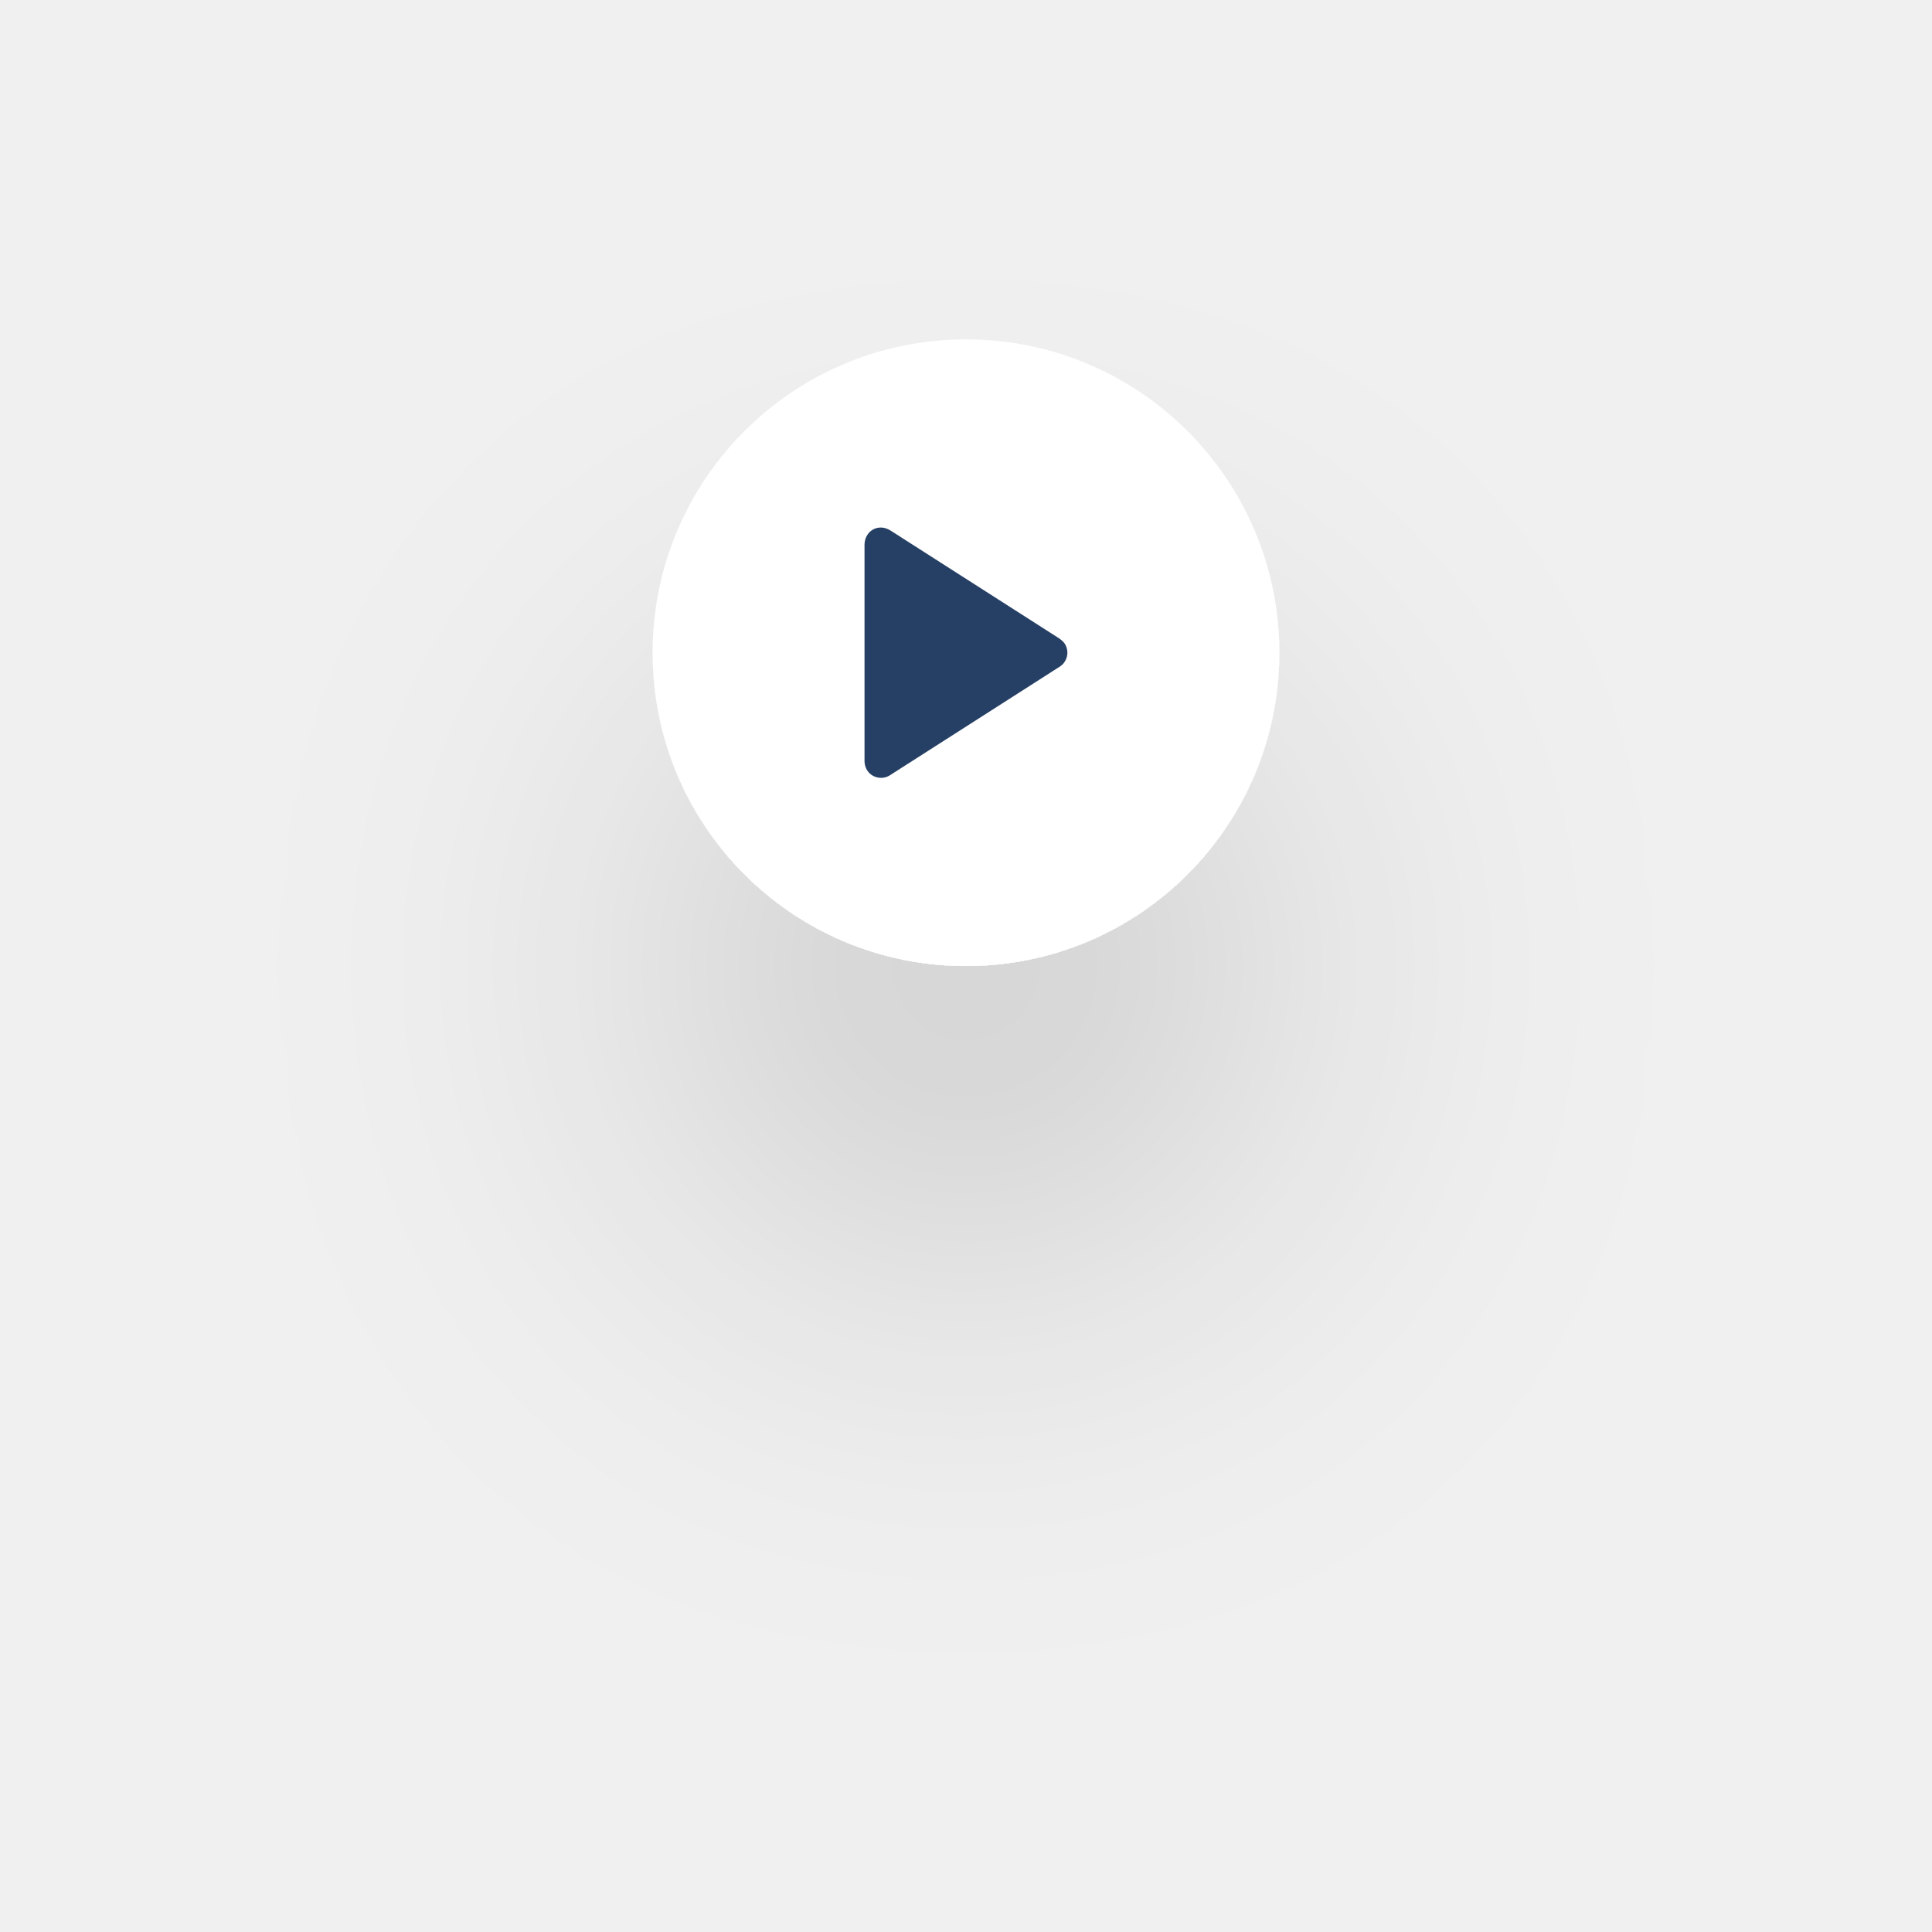
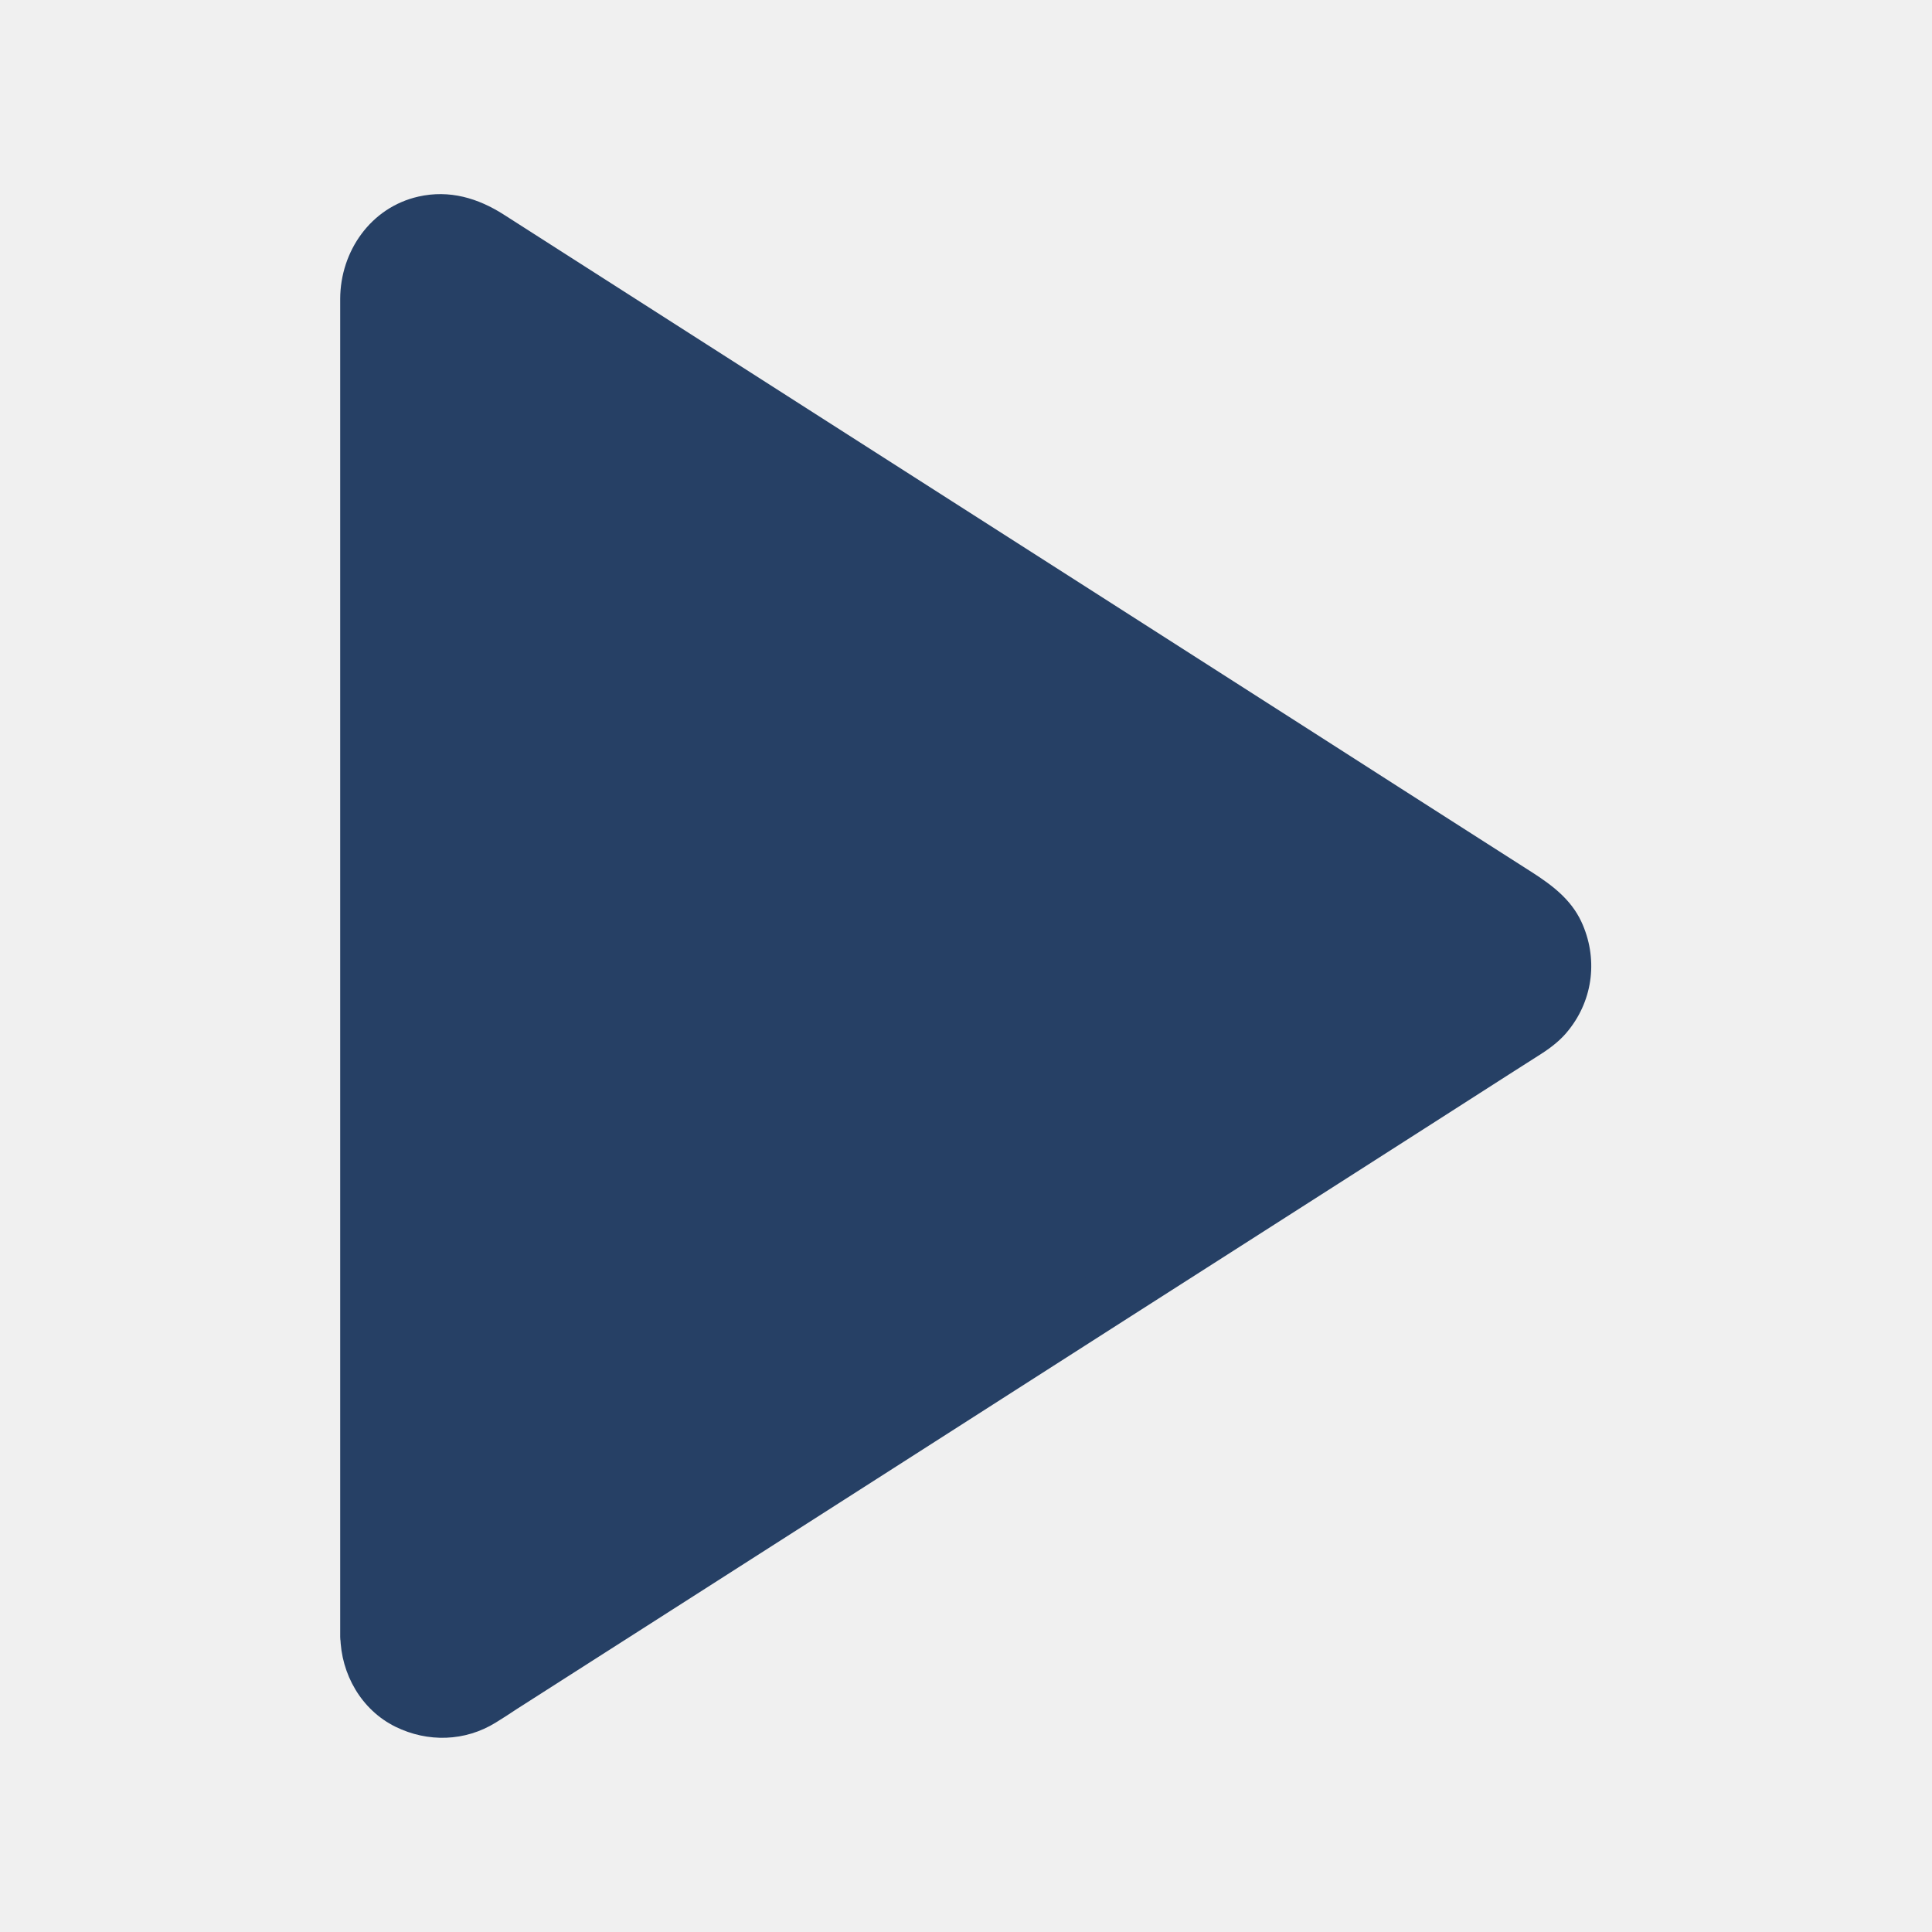
- <svg xmlns="http://www.w3.org/2000/svg" width="148" height="148" viewBox="0 0 148 148" fill="none">
-   <g filter="url(#filter0_d_534_59)">
-     <circle cx="74" cy="50" r="24" fill="white" />
-   </g>
-   <path d="M66.58 58.33V41.67C66.58 40.951 67.374 40.517 67.979 40.904L81.001 49.234C81.561 49.592 81.561 50.408 81.001 50.766L67.979 59.096C67.374 59.483 66.58 59.049 66.58 58.33Z" fill="#264065" />
-   <path d="M66.931 58.33C66.931 58.002 66.931 57.671 66.931 57.343C66.931 56.506 66.931 55.669 66.931 54.833C66.931 53.696 66.931 52.559 66.931 51.425C66.931 50.206 66.931 48.987 66.931 47.766C66.931 46.679 66.931 45.591 66.931 44.502C66.931 43.759 66.931 43.018 66.931 42.275C66.931 42.102 66.931 41.926 66.931 41.752C66.931 41.727 66.931 41.698 66.931 41.673C66.931 41.661 66.931 41.656 66.931 41.64C66.931 41.619 66.934 41.6 66.936 41.579C66.931 41.654 66.934 41.591 66.938 41.569C66.95 41.527 66.962 41.485 66.973 41.445C66.95 41.516 66.966 41.457 66.978 41.438C66.995 41.41 67.009 41.382 67.027 41.354C67.037 41.337 67.048 41.323 67.058 41.309C67.016 41.368 67.044 41.328 67.055 41.316C67.088 41.284 67.119 41.253 67.154 41.223C67.098 41.272 67.14 41.232 67.159 41.22C67.177 41.209 67.196 41.197 67.217 41.185C67.234 41.176 67.25 41.169 67.266 41.159C67.334 41.122 67.215 41.173 67.283 41.152C67.327 41.141 67.37 41.127 67.414 41.117C67.494 41.096 67.367 41.11 67.416 41.117C67.438 41.12 67.463 41.115 67.484 41.115C67.503 41.115 67.522 41.115 67.541 41.117C67.545 41.117 67.632 41.134 67.578 41.12C67.522 41.105 67.613 41.129 67.616 41.129C67.644 41.136 67.672 41.145 67.698 41.155C67.759 41.173 67.709 41.159 67.695 41.152C67.723 41.166 67.749 41.181 67.775 41.194C67.784 41.199 67.794 41.206 67.801 41.211C67.803 41.213 67.805 41.213 67.808 41.216C67.841 41.237 67.876 41.258 67.909 41.279C68.084 41.391 68.258 41.502 68.434 41.614C69.116 42.05 69.8 42.488 70.482 42.924C71.443 43.541 72.406 44.155 73.367 44.771C74.387 45.423 75.406 46.077 76.428 46.728C77.307 47.291 78.184 47.851 79.062 48.413C79.585 48.748 80.108 49.084 80.633 49.416C80.684 49.449 80.734 49.482 80.785 49.513C80.797 49.52 80.809 49.526 80.82 49.534C80.823 49.534 80.825 49.536 80.825 49.536C80.841 49.548 80.86 49.559 80.877 49.571C80.823 49.529 80.874 49.571 80.886 49.583C80.909 49.609 80.933 49.632 80.956 49.656C80.97 49.669 80.984 49.707 80.954 49.653C80.963 49.669 80.975 49.684 80.984 49.7C80.998 49.723 81.01 49.749 81.024 49.775C81.034 49.794 81.041 49.834 81.022 49.768C81.036 49.812 81.05 49.855 81.062 49.901C81.066 49.92 81.069 49.937 81.071 49.956C81.057 49.866 81.069 49.951 81.069 49.972C81.069 49.998 81.057 50.136 81.071 50.042C81.064 50.087 81.055 50.134 81.041 50.176C81.036 50.194 81.029 50.211 81.022 50.227C81.045 50.155 81.029 50.213 81.017 50.232C81.005 50.253 80.996 50.274 80.982 50.293C80.975 50.302 80.921 50.377 80.97 50.314C80.94 50.352 80.905 50.384 80.87 50.419C80.86 50.429 80.818 50.462 80.87 50.422C80.851 50.436 80.839 50.443 80.818 50.457C80.816 50.457 80.816 50.459 80.813 50.459C80.804 50.466 80.792 50.473 80.783 50.478C80.384 50.734 79.986 50.987 79.588 51.242C78.784 51.755 77.98 52.271 77.176 52.784C76.166 53.429 75.158 54.076 74.148 54.72C73.156 55.355 72.162 55.991 71.171 56.626C70.395 57.123 69.62 57.62 68.844 58.114C68.497 58.337 68.152 58.562 67.803 58.78C67.766 58.803 67.728 58.824 67.688 58.845C67.747 58.815 67.705 58.838 67.691 58.843C67.667 58.85 67.644 58.857 67.62 58.864C67.597 58.871 67.573 58.873 67.55 58.88C67.613 58.862 67.585 58.878 67.559 58.878C67.513 58.88 67.468 58.88 67.421 58.878C67.356 58.876 67.419 58.878 67.433 58.88C67.407 58.876 67.379 58.871 67.353 58.864C67.33 58.859 67.229 58.822 67.266 58.838C67.304 58.855 67.206 58.806 67.187 58.794C67.168 58.782 67.149 58.766 67.13 58.756C67.086 58.735 67.184 58.81 67.126 58.752C67.093 58.719 67.06 58.688 67.03 58.653C67.079 58.707 67.02 58.637 67.004 58.613C66.99 58.59 66.978 58.564 66.964 58.541C66.955 58.522 66.95 58.484 66.966 58.548C66.955 58.501 66.938 58.456 66.927 58.409C66.922 58.391 66.924 58.346 66.927 58.414C66.934 58.391 66.931 58.36 66.931 58.33C66.929 58.147 66.772 57.969 66.58 57.978C66.392 57.987 66.226 58.133 66.228 58.33C66.235 58.794 66.488 59.241 66.912 59.45C67.313 59.647 67.777 59.635 68.159 59.398C68.246 59.344 68.333 59.288 68.417 59.232C68.987 58.869 69.556 58.503 70.126 58.14C71.042 57.554 71.959 56.968 72.875 56.382C73.913 55.716 74.954 55.053 75.992 54.388C76.939 53.783 77.886 53.176 78.833 52.571C79.47 52.163 80.11 51.755 80.748 51.345C80.881 51.261 81.015 51.174 81.148 51.09C81.275 51.008 81.394 50.914 81.488 50.794C81.795 50.408 81.852 49.895 81.643 49.447C81.514 49.173 81.284 48.999 81.041 48.842C80.853 48.723 80.663 48.601 80.476 48.481C79.761 48.024 79.046 47.567 78.334 47.11C77.349 46.48 76.362 45.849 75.378 45.219C74.342 44.558 73.309 43.895 72.273 43.234C71.408 42.681 70.543 42.127 69.678 41.574C69.205 41.272 68.734 40.969 68.26 40.667C67.939 40.461 67.583 40.355 67.198 40.442C66.606 40.576 66.228 41.122 66.226 41.712C66.226 42.169 66.226 42.624 66.226 43.081C66.226 44.019 66.226 44.956 66.226 45.894C66.226 47.084 66.226 48.273 66.226 49.463C66.226 50.684 66.226 51.908 66.226 53.129C66.226 54.163 66.226 55.196 66.226 56.232C66.226 56.851 66.226 57.467 66.226 58.086C66.226 58.168 66.226 58.25 66.226 58.334C66.226 58.517 66.388 58.695 66.577 58.686C66.769 58.672 66.931 58.526 66.931 58.33Z" fill="#264065" />
-   <defs>
-     <filter id="filter0_d_534_59" x="0" y="0" width="148" height="148" filterUnits="userSpaceOnUse" color-interpolation-filters="sRGB">
-       <feFlood flood-opacity="0" result="BackgroundImageFix" />
-       <feColorMatrix in="SourceAlpha" type="matrix" values="0 0 0 0 0 0 0 0 0 0 0 0 0 0 0 0 0 0 127 0" result="hardAlpha" />
-       <feOffset dy="24" />
-       <feGaussianBlur stdDeviation="25" />
-       <feComposite in2="hardAlpha" operator="out" />
-       <feColorMatrix type="matrix" values="0 0 0 0 0 0 0 0 0 0 0 0 0 0 0 0 0 0 0.15 0" />
-       <feBlend mode="normal" in2="BackgroundImageFix" result="effect1_dropShadow_534_59" />
-       <feBlend mode="normal" in="SourceGraphic" in2="effect1_dropShadow_534_59" result="shape" />
-     </filter>
-   </defs>
+ <svg xmlns="http://www.w3.org/2000/svg" width="24" height="24" viewBox="0 0 24 24" fill="none">
+   <path d="M4.58 20.33V3.67C4.58 2.951 5.374 2.517 5.979 2.904L19.001 11.234C19.561 11.592 19.561 12.408 19.001 12.766L5.979 21.096C5.374 21.483 4.58 21.049 4.58 20.33Z" fill="#264065" />
+   <path d="M4.931 20.33C4.931 20.002 4.931 19.671 4.931 19.343C4.931 18.506 4.931 17.669 4.931 16.833C4.931 15.696 4.931 14.559 4.931 13.425C4.931 12.206 4.931 10.988 4.931 9.766C4.931 8.679 4.931 7.591 4.931 6.502C4.931 5.759 4.931 5.018 4.931 4.275C4.931 4.102 4.931 3.926 4.931 3.752C4.931 3.727 4.931 3.698 4.931 3.673C4.931 3.661 4.931 3.656 4.931 3.64C4.931 3.619 4.934 3.6 4.936 3.579C4.931 3.654 4.934 3.591 4.938 3.57C4.95 3.527 4.962 3.485 4.973 3.445C4.95 3.516 4.966 3.457 4.978 3.438C4.995 3.41 5.009 3.382 5.027 3.354C5.037 3.337 5.048 3.323 5.058 3.309C5.016 3.368 5.044 3.328 5.055 3.316C5.088 3.284 5.119 3.253 5.154 3.223C5.098 3.272 5.14 3.232 5.159 3.22C5.177 3.209 5.196 3.197 5.217 3.185C5.234 3.176 5.25 3.169 5.266 3.159C5.334 3.122 5.215 3.173 5.283 3.152C5.327 3.141 5.37 3.127 5.414 3.117C5.494 3.096 5.367 3.11 5.416 3.117C5.437 3.12 5.463 3.115 5.484 3.115C5.503 3.115 5.522 3.115 5.541 3.117C5.545 3.117 5.632 3.134 5.578 3.12C5.522 3.105 5.613 3.129 5.616 3.129C5.644 3.136 5.672 3.145 5.698 3.155C5.759 3.173 5.709 3.159 5.695 3.152C5.723 3.166 5.749 3.18 5.775 3.195C5.784 3.199 5.794 3.206 5.801 3.211C5.803 3.213 5.805 3.213 5.808 3.216C5.841 3.237 5.876 3.258 5.909 3.279C6.084 3.391 6.258 3.502 6.434 3.614C7.116 4.05 7.8 4.488 8.482 4.924C9.443 5.541 10.406 6.155 11.367 6.771C12.387 7.423 13.406 8.077 14.428 8.728C15.307 9.291 16.184 9.851 17.062 10.413C17.585 10.748 18.108 11.084 18.633 11.416C18.684 11.449 18.734 11.482 18.785 11.512C18.797 11.52 18.809 11.527 18.82 11.534C18.823 11.534 18.825 11.536 18.825 11.536C18.841 11.548 18.86 11.559 18.877 11.571C18.823 11.529 18.874 11.571 18.886 11.583C18.909 11.609 18.933 11.632 18.956 11.655C18.97 11.669 18.984 11.707 18.954 11.653C18.963 11.669 18.975 11.684 18.984 11.7C18.998 11.723 19.01 11.749 19.024 11.775C19.034 11.794 19.041 11.834 19.022 11.768C19.036 11.812 19.05 11.855 19.062 11.902C19.066 11.92 19.069 11.937 19.071 11.956C19.057 11.866 19.069 11.951 19.069 11.972C19.069 11.998 19.057 12.136 19.071 12.042C19.064 12.087 19.055 12.134 19.041 12.176C19.036 12.194 19.029 12.211 19.022 12.227C19.045 12.155 19.029 12.213 19.017 12.232C19.006 12.253 18.996 12.274 18.982 12.293C18.975 12.302 18.921 12.377 18.97 12.314C18.94 12.351 18.905 12.384 18.869 12.419C18.86 12.429 18.818 12.462 18.869 12.422C18.851 12.436 18.839 12.443 18.818 12.457C18.816 12.457 18.816 12.459 18.813 12.459C18.804 12.466 18.792 12.473 18.783 12.478C18.384 12.734 17.986 12.987 17.587 13.242C16.784 13.755 15.98 14.271 15.176 14.784C14.166 15.429 13.158 16.076 12.148 16.72C11.156 17.355 10.162 17.991 9.171 18.626C8.395 19.123 7.62 19.619 6.844 20.114C6.497 20.337 6.152 20.562 5.803 20.78C5.766 20.803 5.728 20.824 5.688 20.845C5.747 20.815 5.705 20.838 5.691 20.843C5.667 20.85 5.644 20.857 5.62 20.864C5.597 20.871 5.573 20.873 5.55 20.881C5.613 20.862 5.585 20.878 5.559 20.878C5.512 20.881 5.468 20.881 5.421 20.878C5.355 20.876 5.419 20.878 5.433 20.881C5.407 20.876 5.379 20.871 5.353 20.864C5.33 20.859 5.229 20.822 5.266 20.838C5.304 20.855 5.205 20.805 5.187 20.794C5.168 20.782 5.149 20.766 5.13 20.756C5.086 20.735 5.184 20.81 5.126 20.752C5.093 20.719 5.06 20.688 5.03 20.653C5.079 20.707 5.02 20.637 5.004 20.613C4.99 20.59 4.978 20.564 4.964 20.541C4.955 20.522 4.95 20.484 4.966 20.548C4.955 20.501 4.938 20.456 4.927 20.409C4.922 20.391 4.924 20.346 4.927 20.414C4.934 20.391 4.931 20.36 4.931 20.33C4.929 20.147 4.772 19.969 4.58 19.978C4.392 19.988 4.226 20.133 4.228 20.33C4.235 20.794 4.488 21.241 4.912 21.45C5.313 21.647 5.777 21.635 6.159 21.398C6.246 21.345 6.333 21.288 6.417 21.232C6.987 20.869 7.556 20.503 8.126 20.14C9.042 19.554 9.959 18.968 10.875 18.382C11.913 17.716 12.954 17.053 13.992 16.387C14.939 15.783 15.886 15.176 16.833 14.571C17.47 14.163 18.11 13.755 18.748 13.345C18.881 13.261 19.015 13.174 19.148 13.09C19.275 13.008 19.395 12.914 19.488 12.794C19.795 12.408 19.852 11.895 19.643 11.447C19.514 11.173 19.284 10.999 19.041 10.842C18.853 10.723 18.663 10.601 18.476 10.481C17.761 10.024 17.046 9.567 16.334 9.11C15.349 8.48 14.363 7.849 13.378 7.219C12.342 6.558 11.309 5.895 10.273 5.234C9.408 4.68 8.543 4.127 7.678 3.574C7.205 3.272 6.734 2.97 6.26 2.667C5.939 2.461 5.583 2.355 5.198 2.442C4.605 2.576 4.228 3.122 4.226 3.712C4.226 4.17 4.226 4.624 4.226 5.081C4.226 6.019 4.226 6.956 4.226 7.894C4.226 9.084 4.226 10.273 4.226 11.463C4.226 12.684 4.226 13.908 4.226 15.129C4.226 16.163 4.226 17.196 4.226 18.232C4.226 18.851 4.226 19.467 4.226 20.086C4.226 20.168 4.226 20.25 4.226 20.334C4.226 20.517 4.387 20.695 4.577 20.686C4.77 20.672 4.931 20.526 4.931 20.33Z" fill="#264065" />
</svg>
